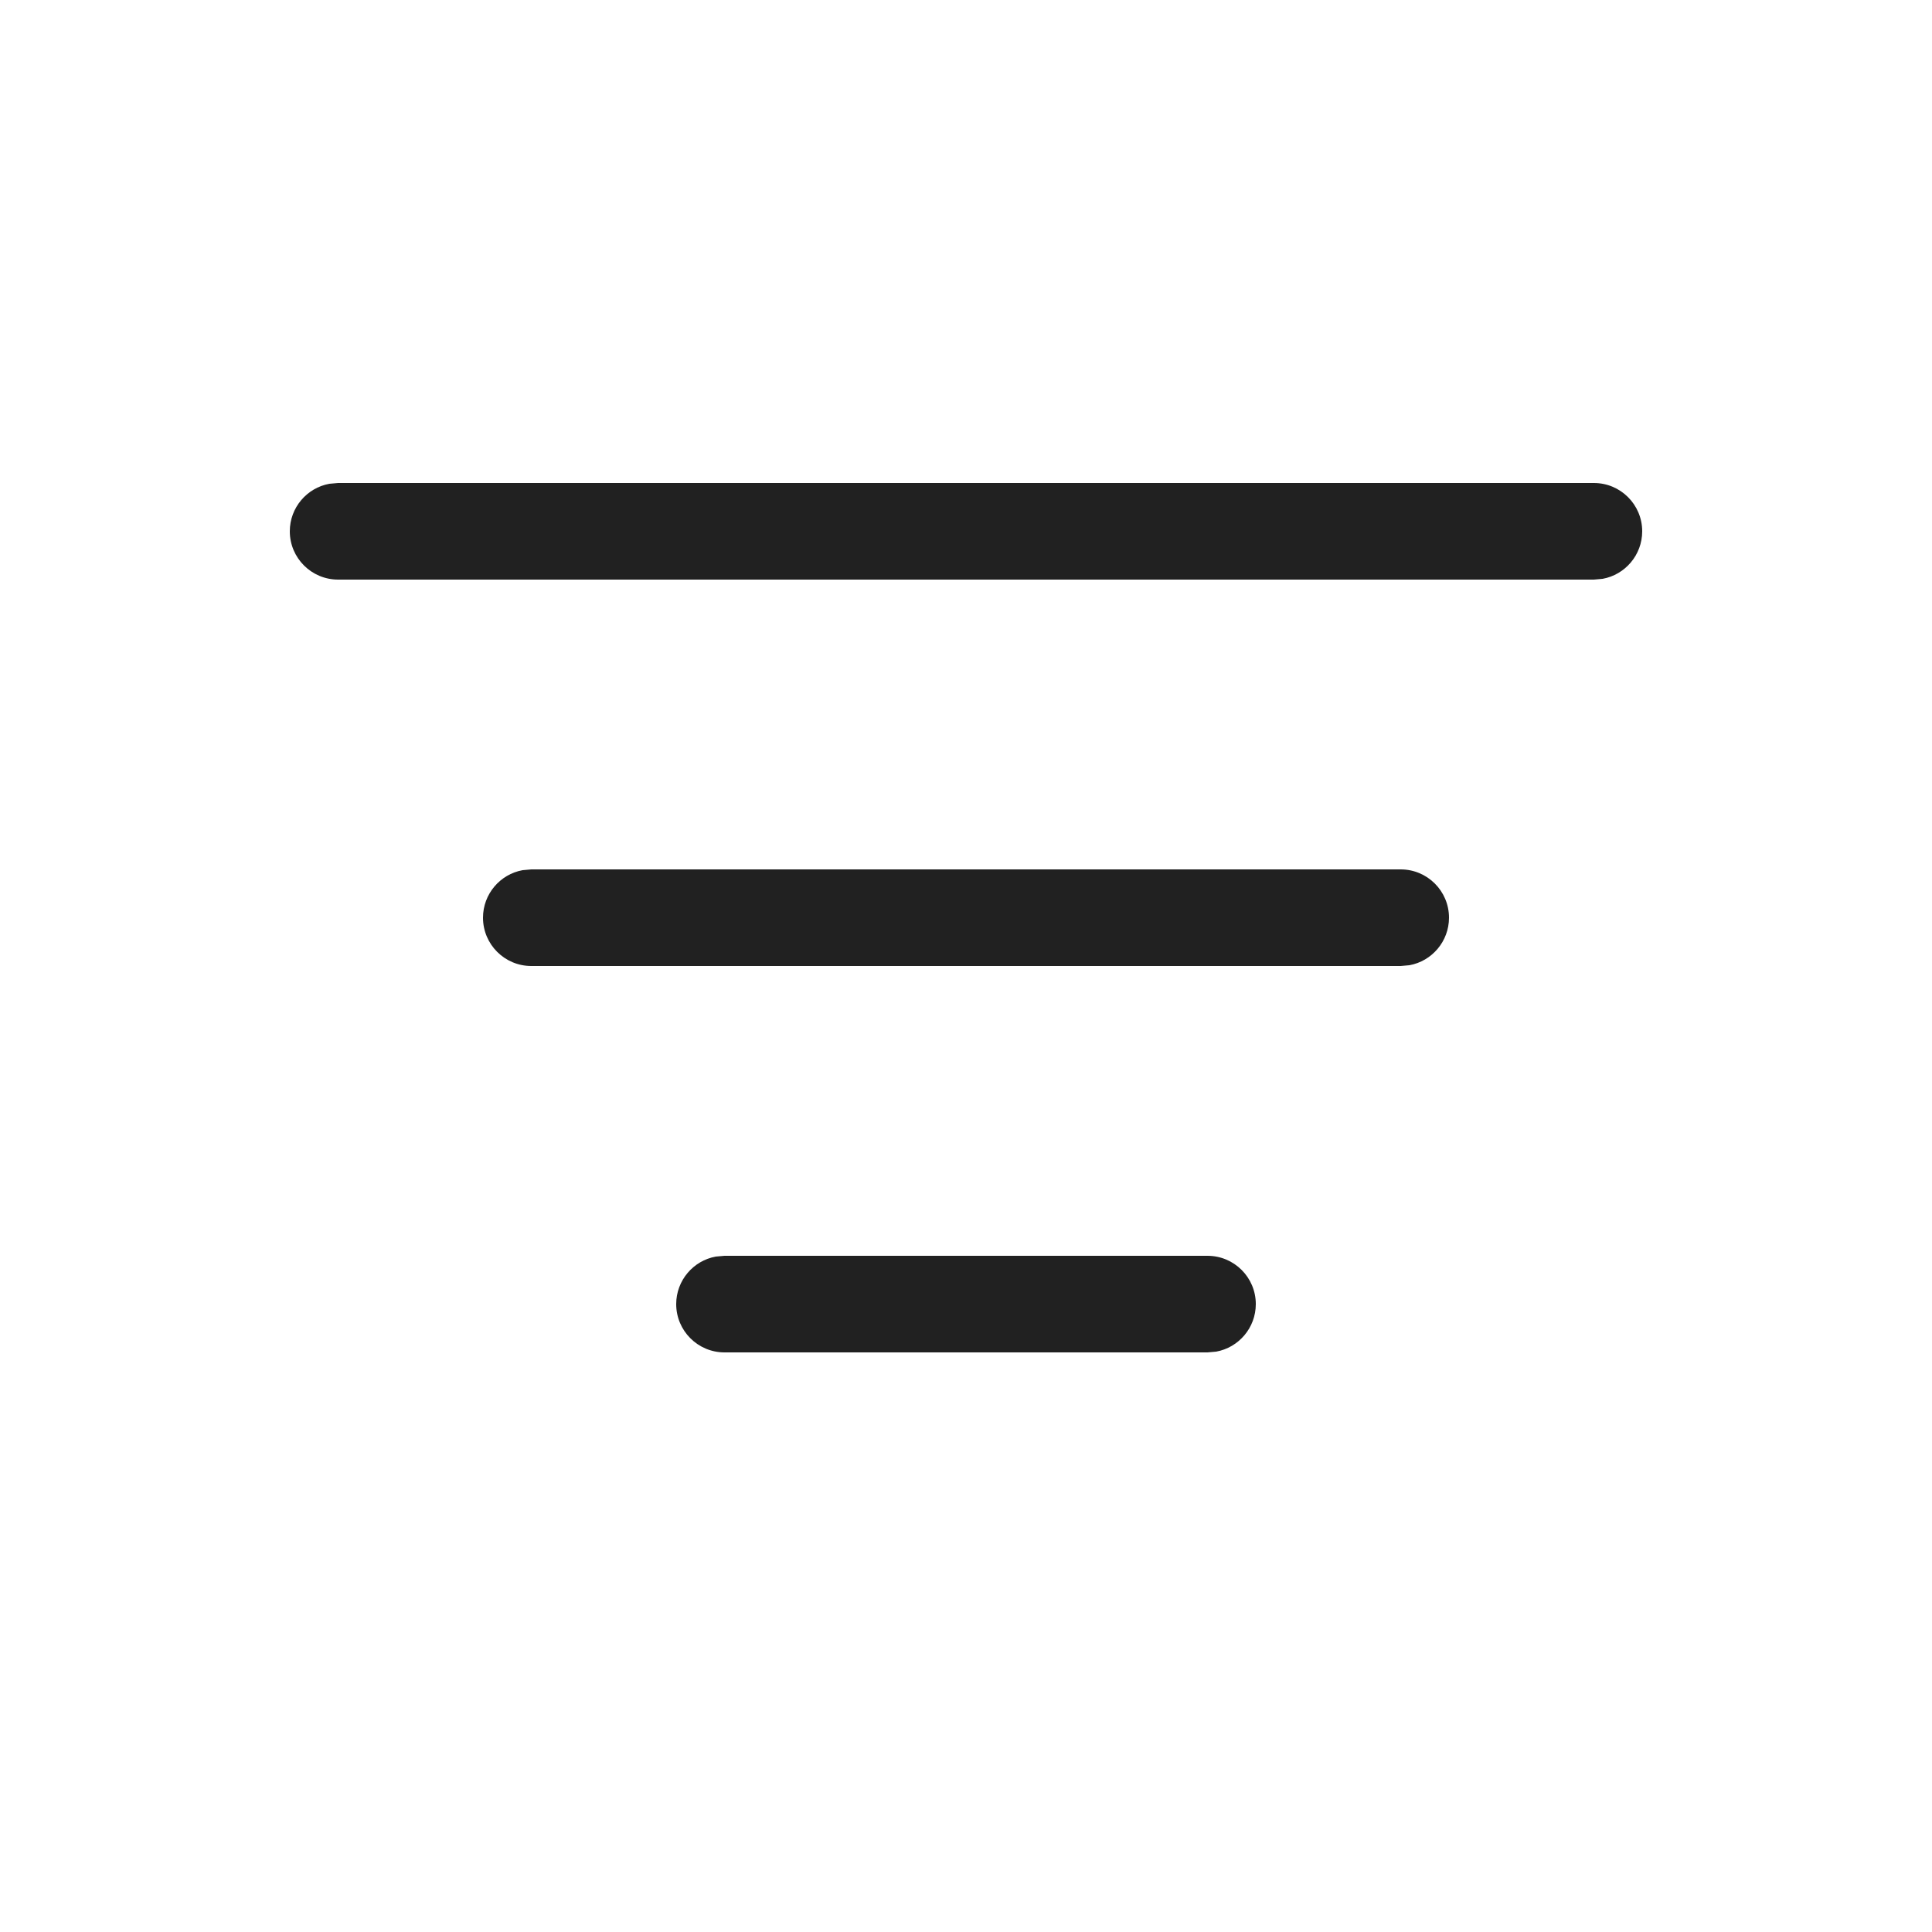
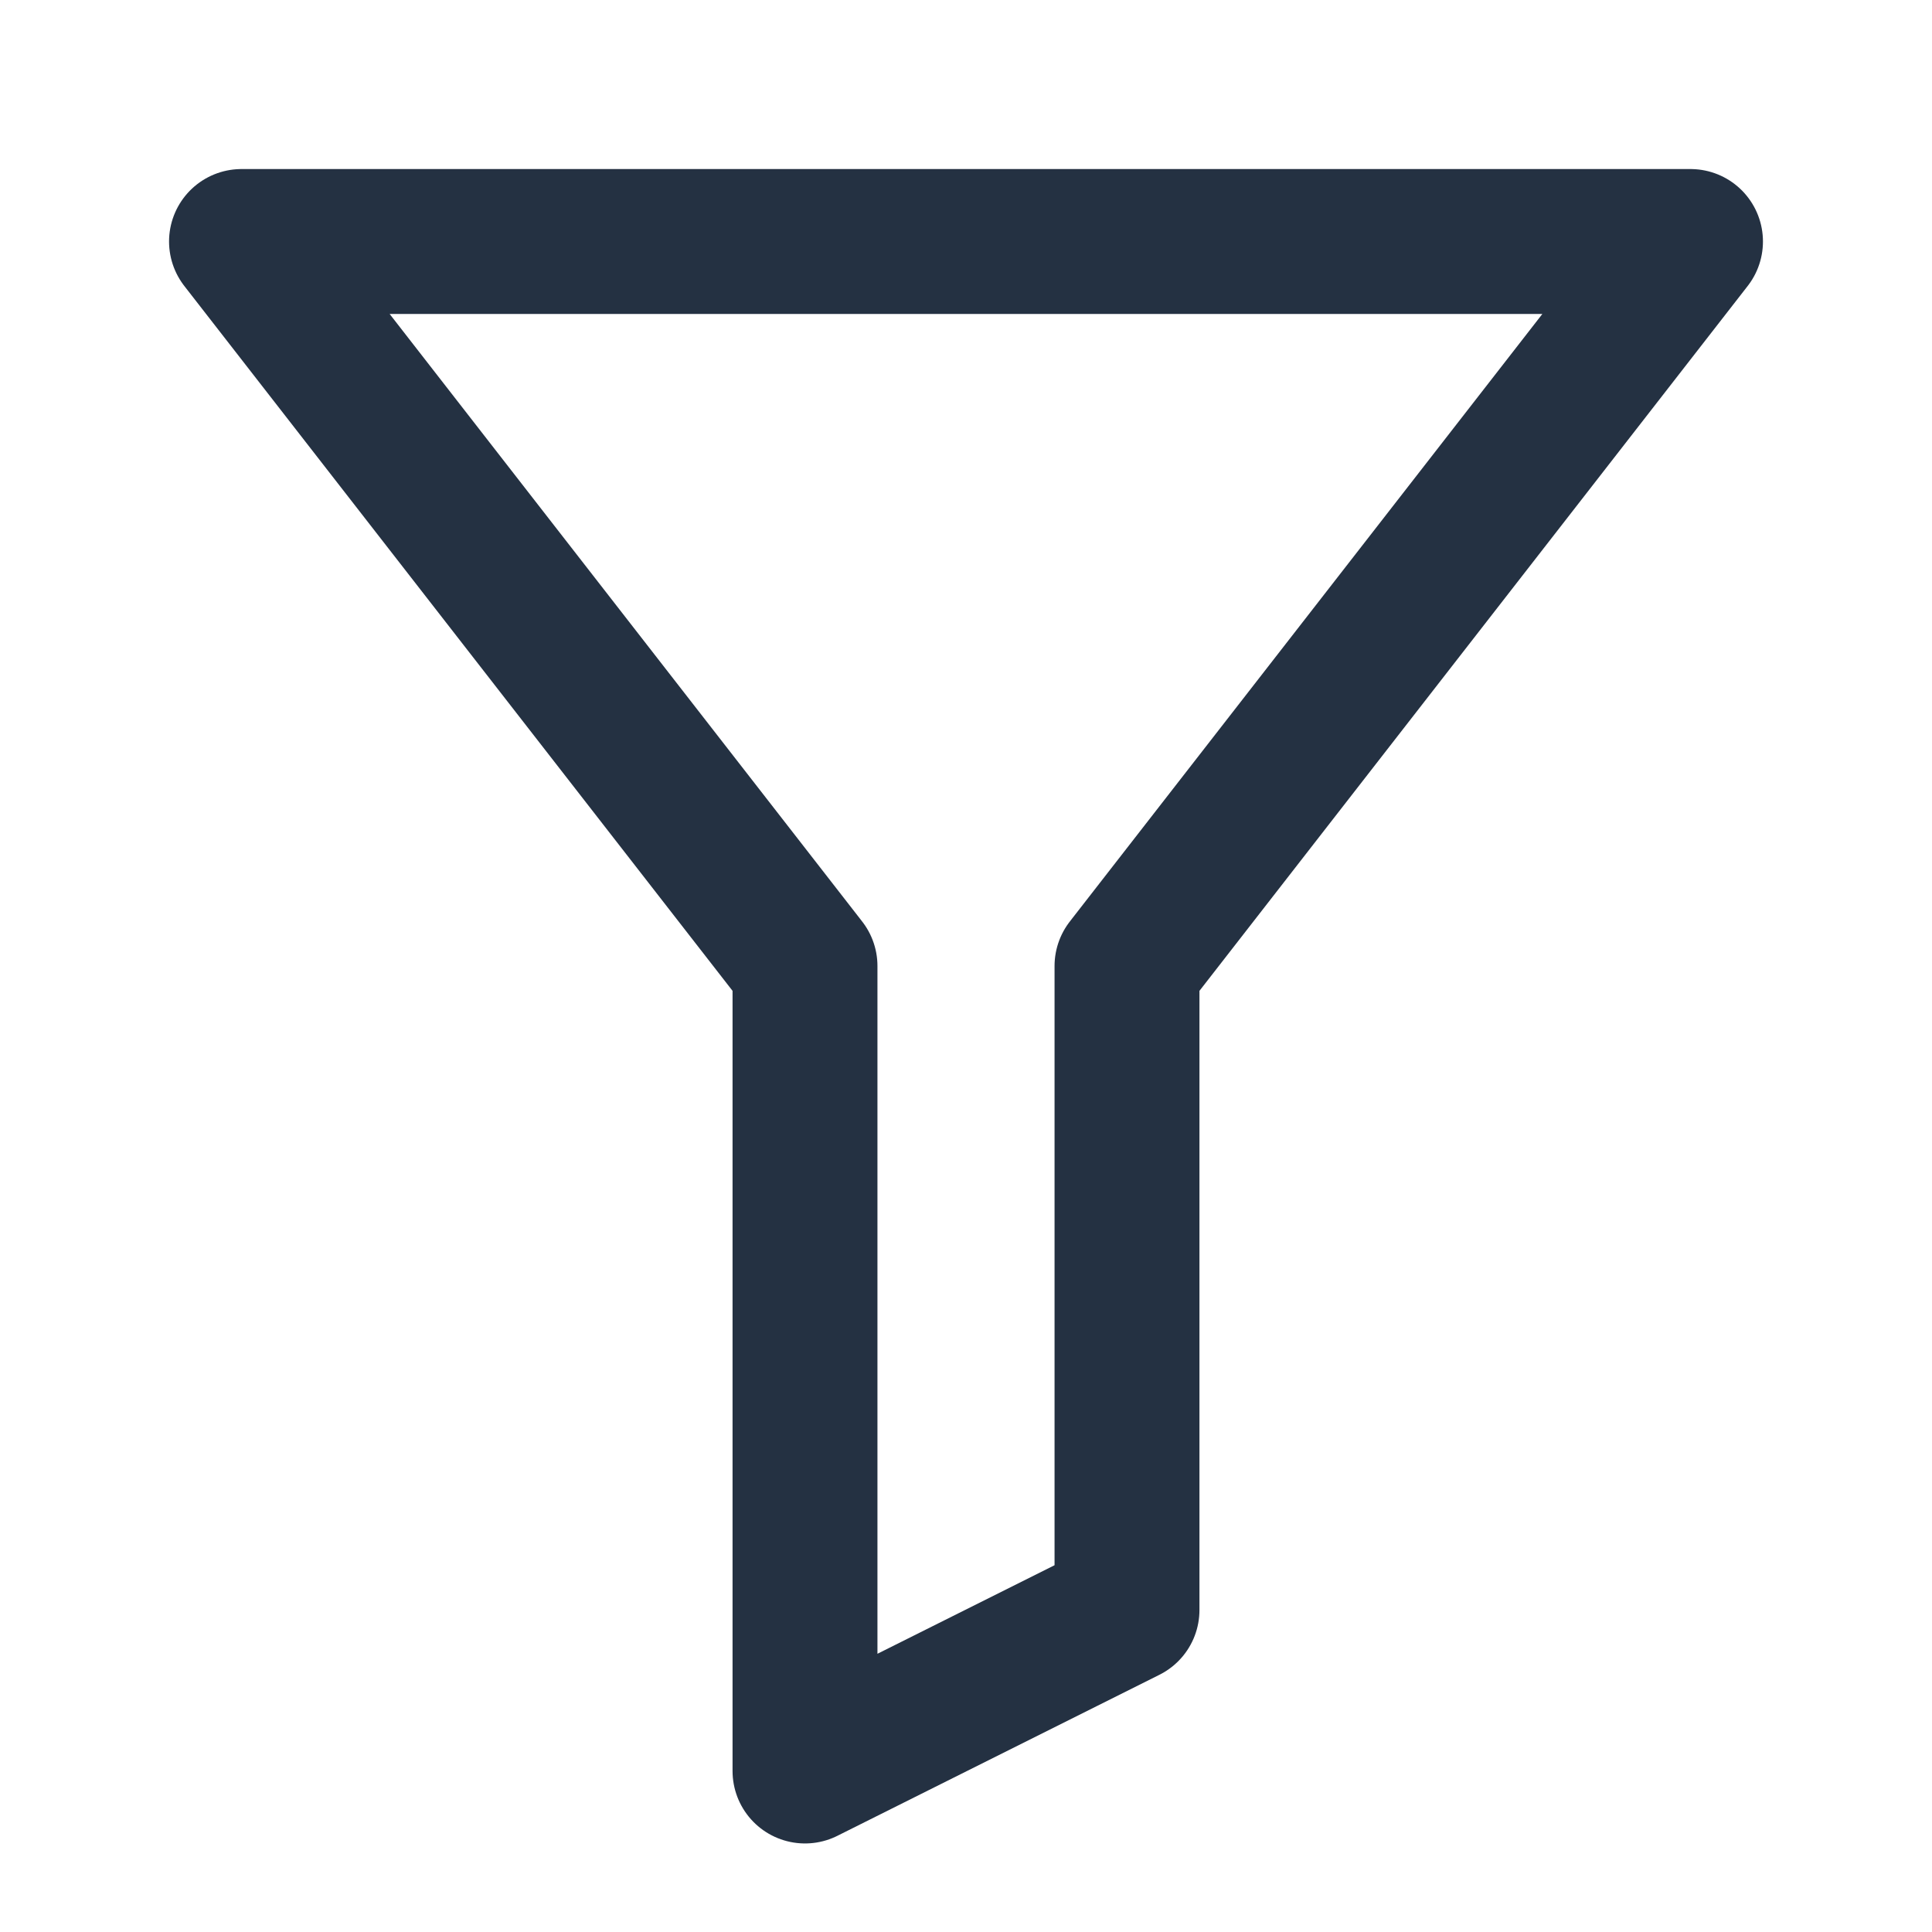
- <svg xmlns="http://www.w3.org/2000/svg" width="20" height="20" viewBox="0 0 20 20" fill="none">
-   <path d="M7.5 13H12.5C12.776 13 13 13.224 13 13.5C13 13.745 12.823 13.95 12.59 13.992L12.5 14H7.5C7.224 14 7 13.776 7 13.5C7 13.255 7.177 13.05 7.41 13.008L7.5 13H12.5H7.5ZM5.5 9H14.5C14.776 9 15 9.224 15 9.5C15 9.745 14.823 9.95 14.59 9.992L14.5 10H5.5C5.224 10 5 9.776 5 9.5C5 9.255 5.177 9.05 5.41 9.008L5.5 9H14.5H5.5ZM3.5 5H16.5C16.776 5 17 5.224 17 5.5C17 5.745 16.823 5.95 16.59 5.992L16.5 6H3.5C3.224 6 3 5.776 3 5.5C3 5.255 3.177 5.05 3.41 5.008L3.5 5H16.5H3.5Z" fill="#212121" />
+ <svg xmlns="http://www.w3.org/2000/svg" width="20" height="20" viewBox="0 0 24 24">
+   <g color="#243142" fill="none" stroke="#243142" stroke-width="1.8" stroke-linecap="round" stroke-linejoin="round">
+     <path d="M3 3h18l-7 9v8l-4 2V12z" />
+   </g>
</svg>
